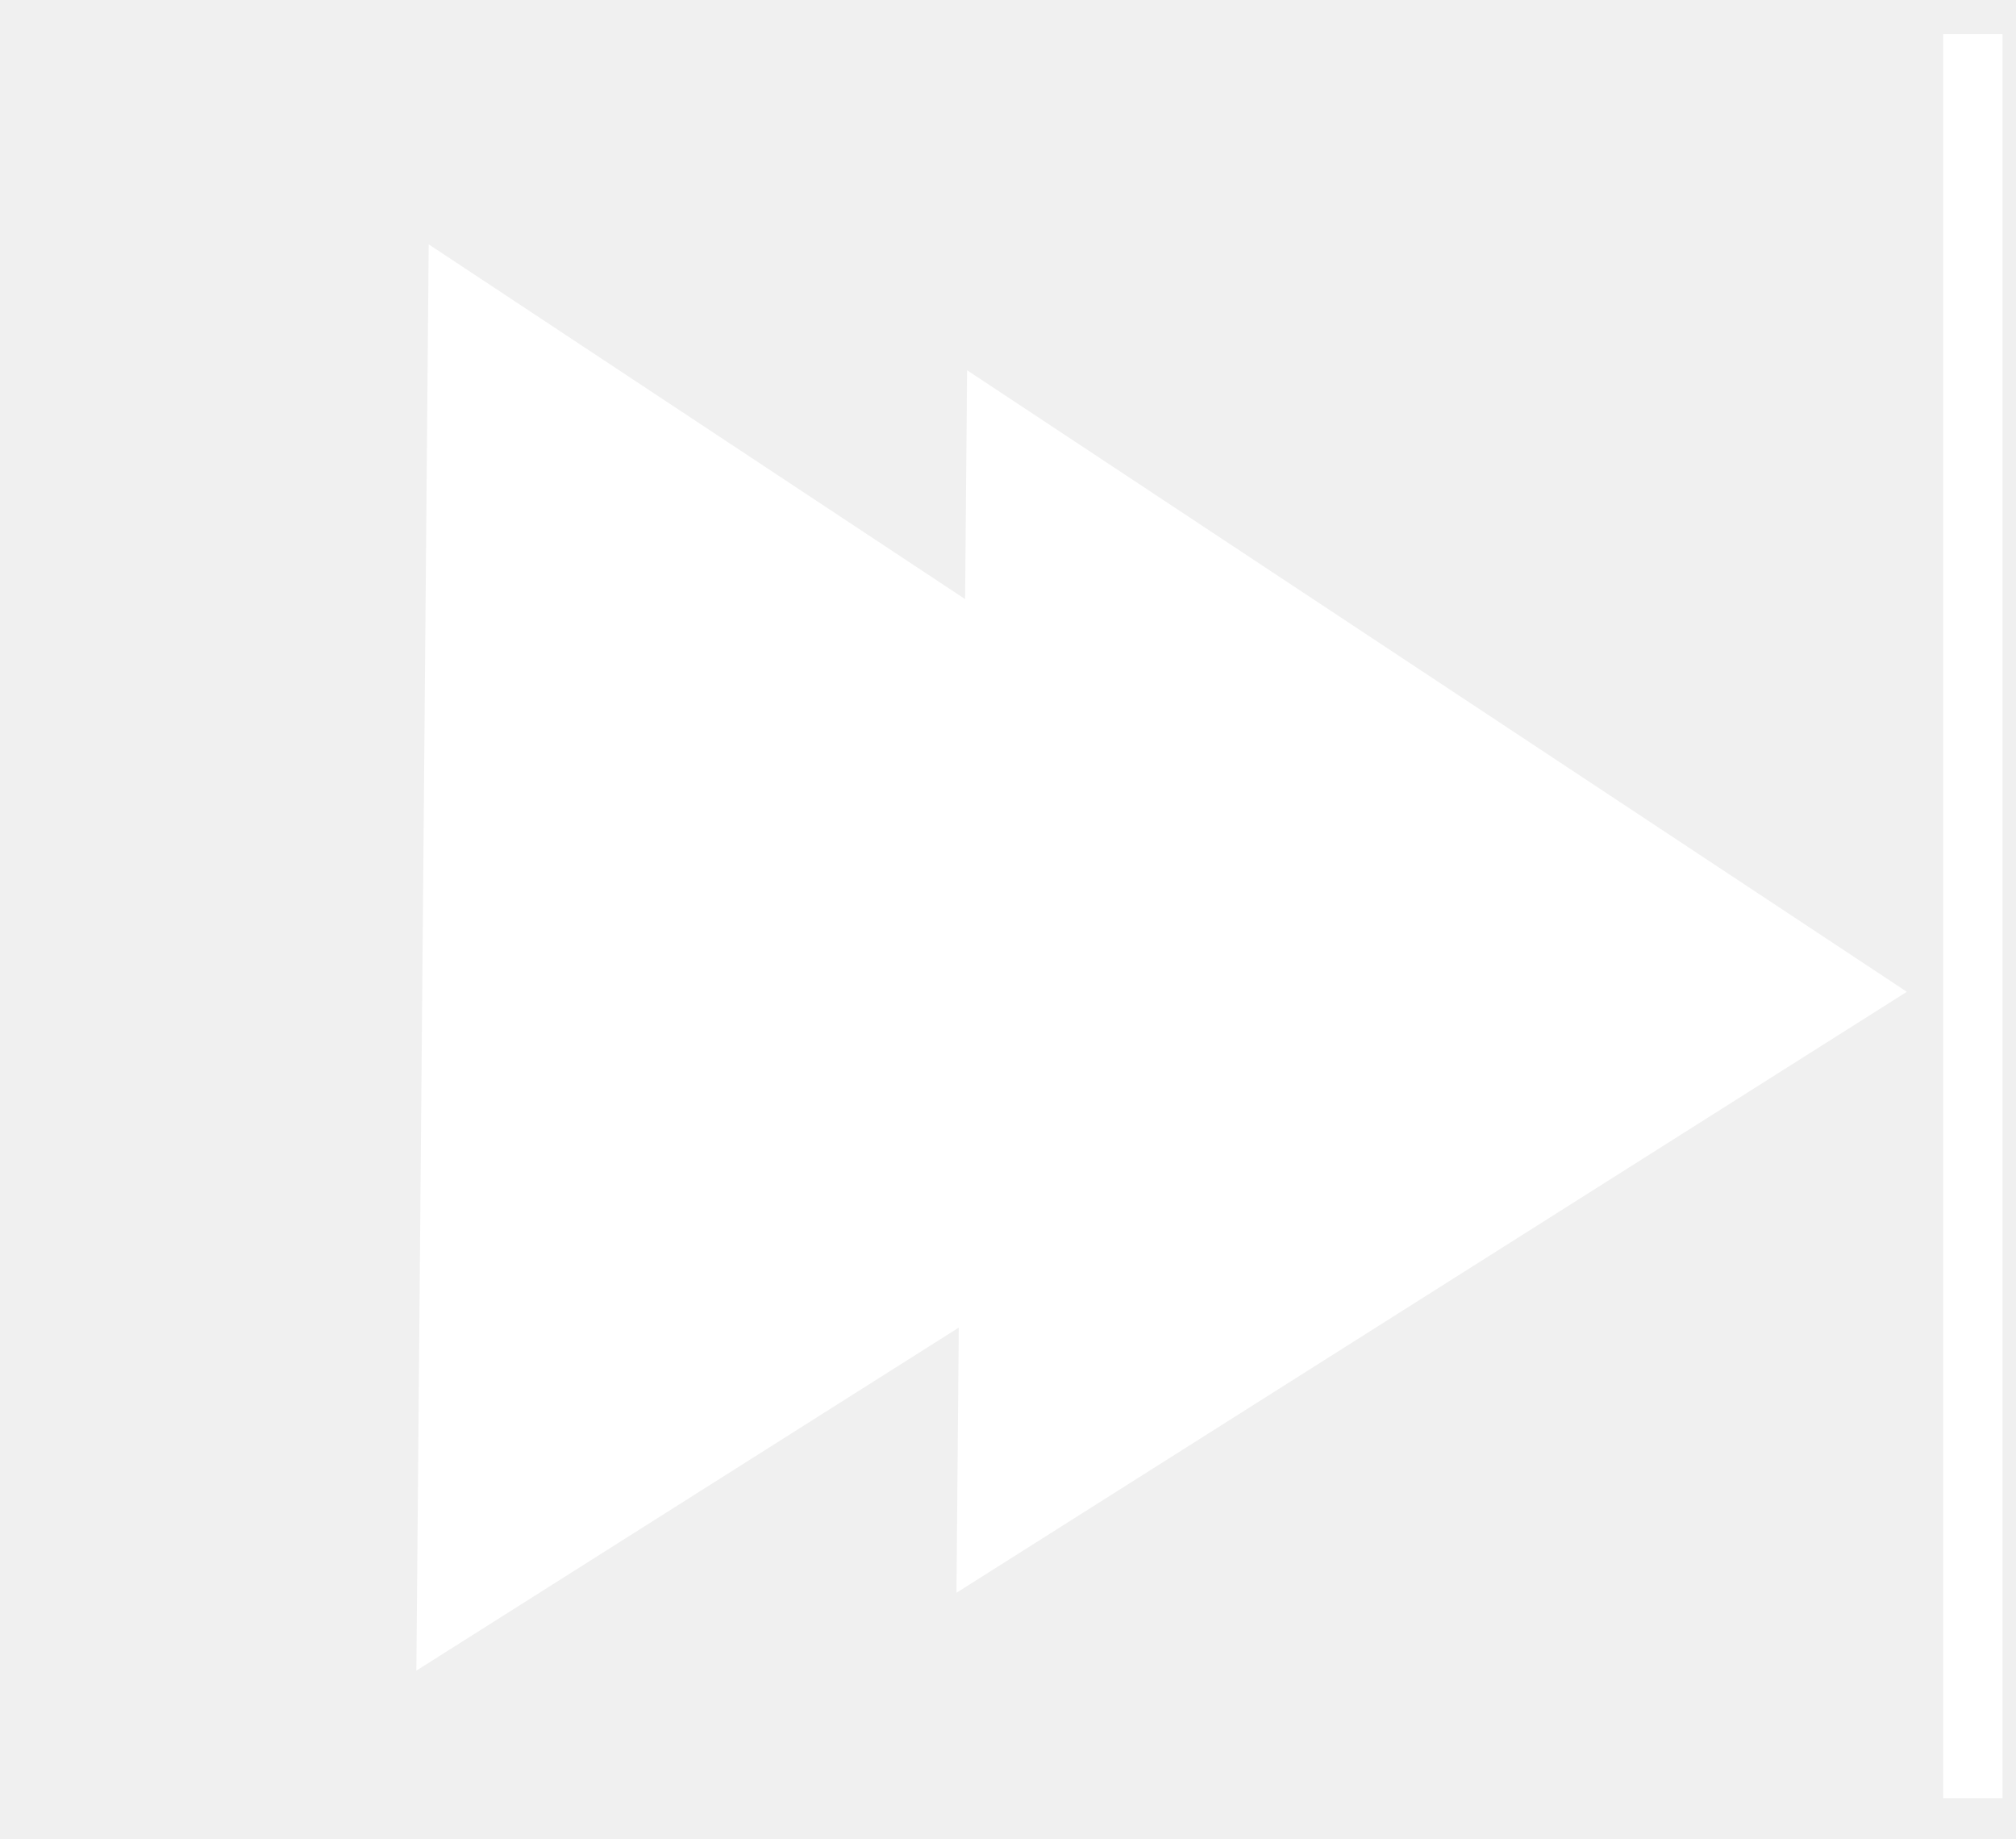
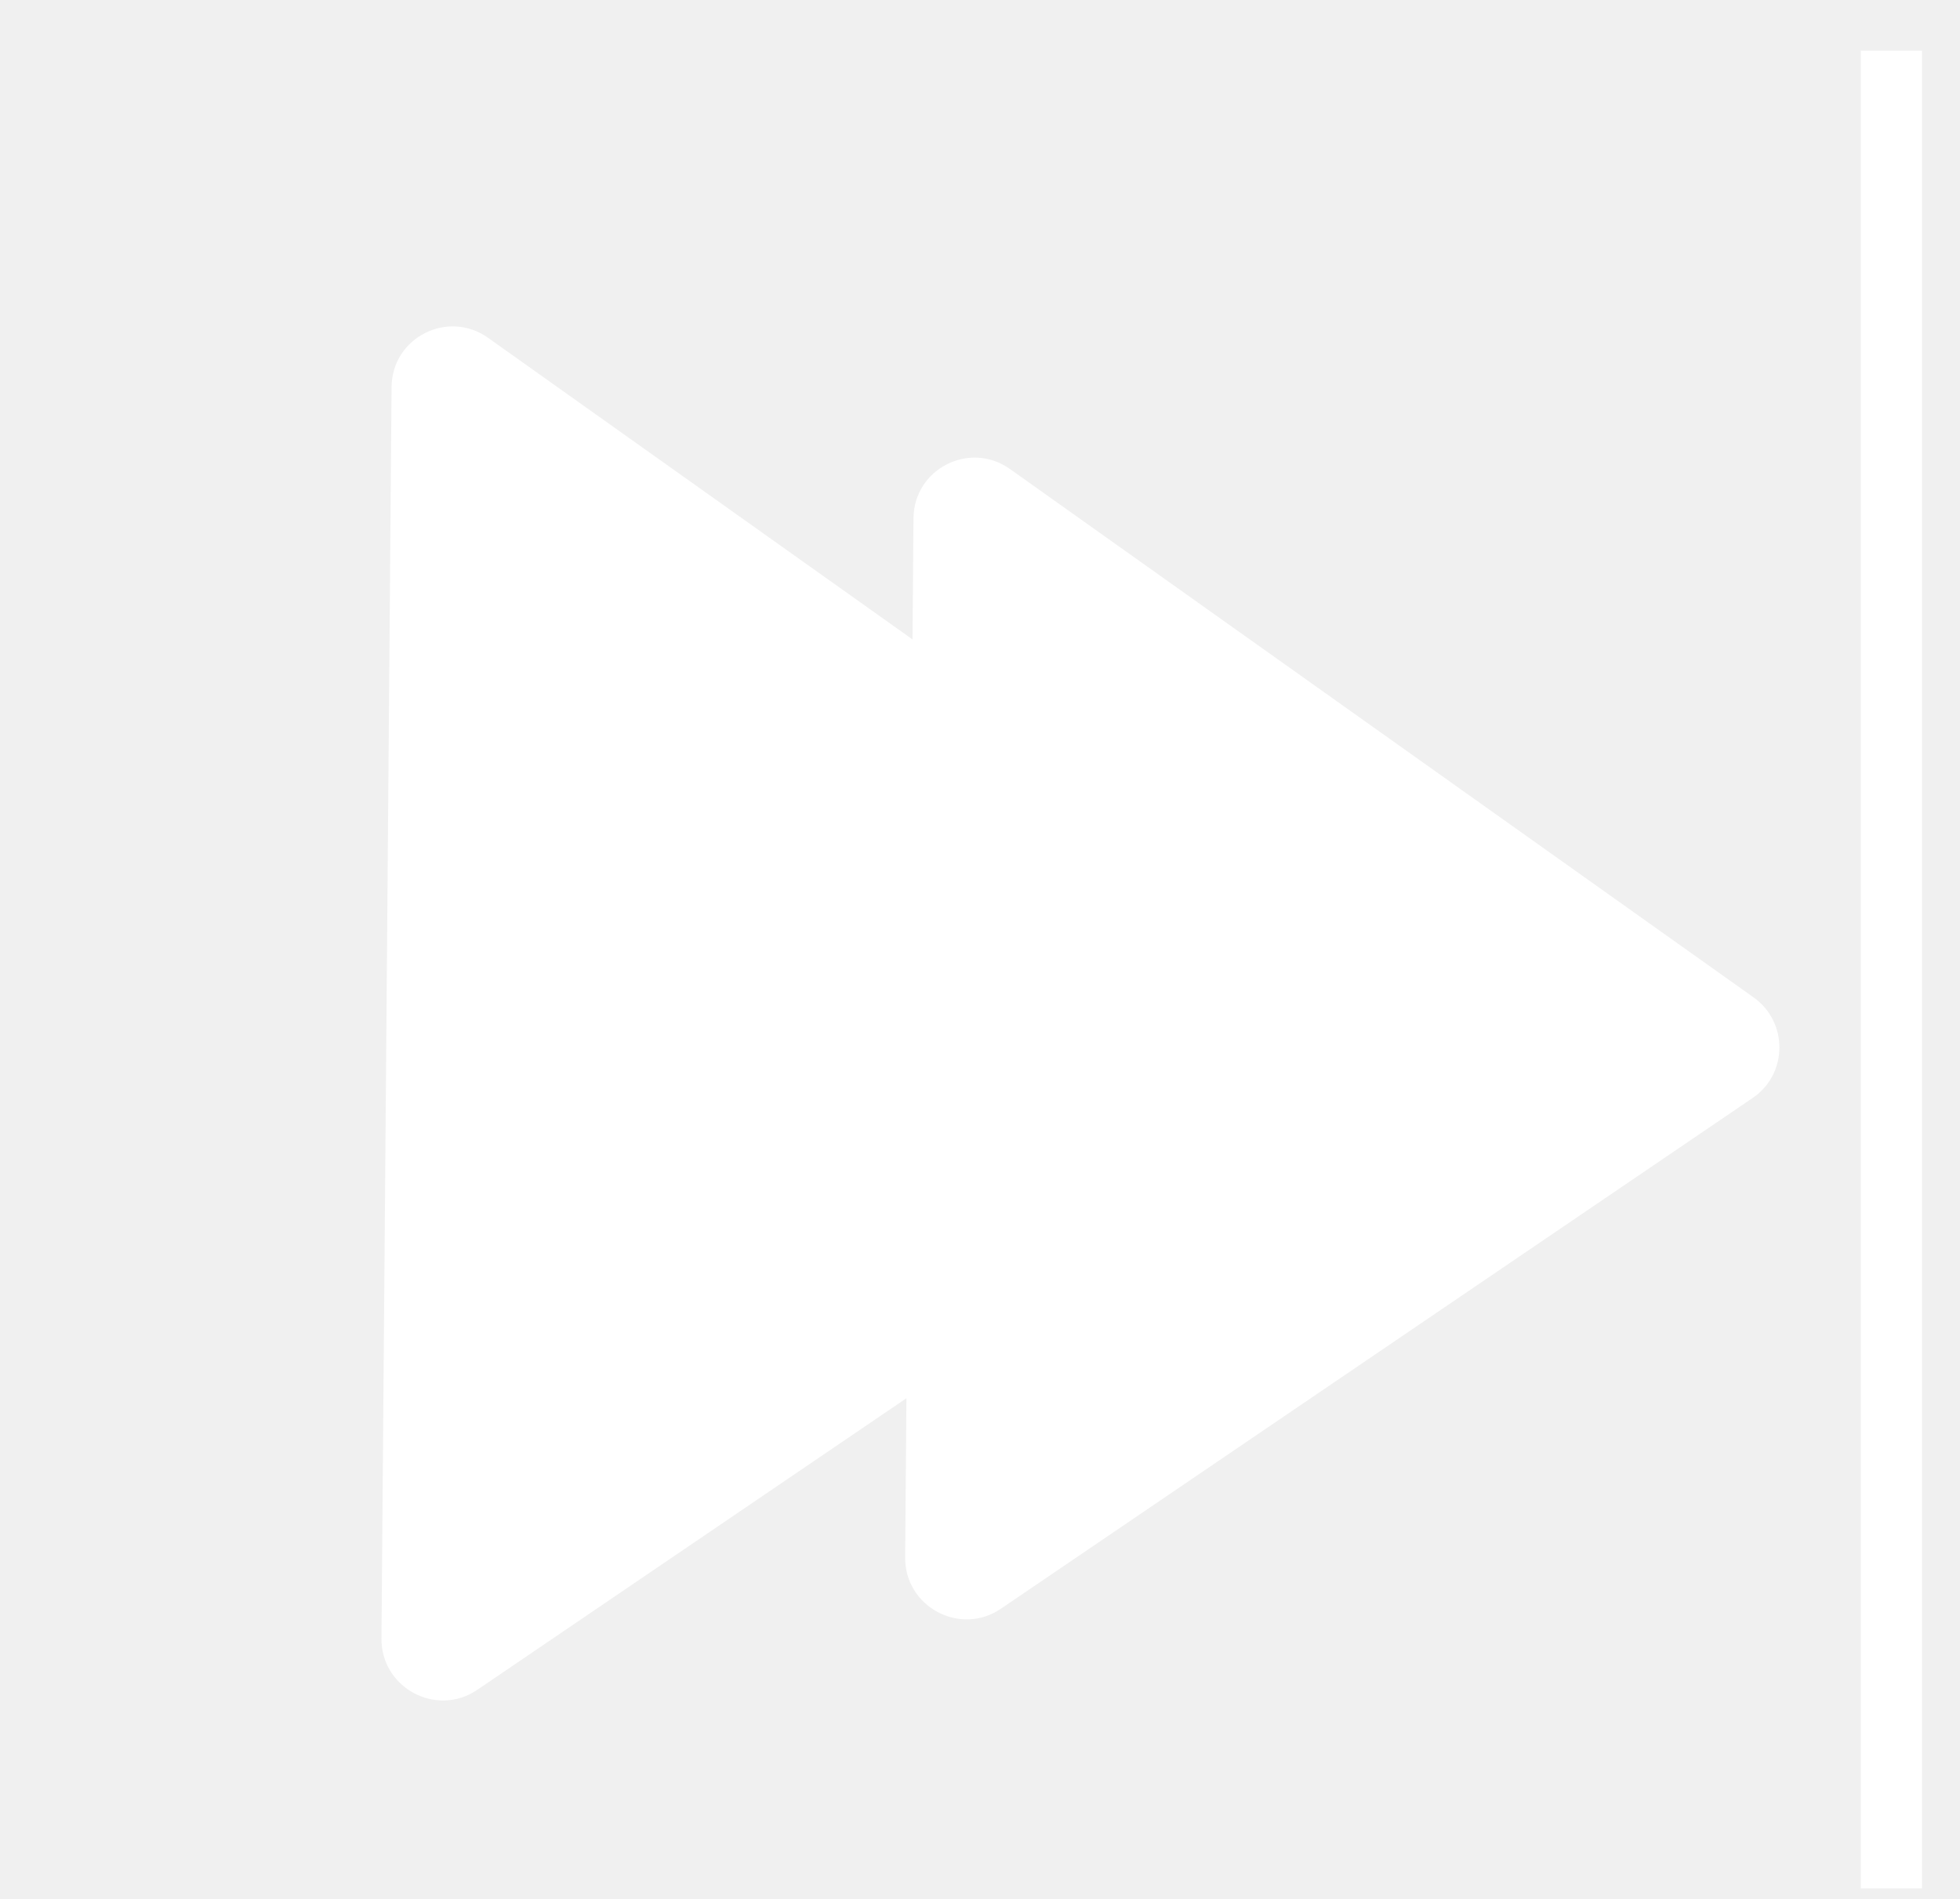
- <svg xmlns="http://www.w3.org/2000/svg" width="34" height="31" viewBox="0 0 34 31" fill="none">
-   <path d="M25.721 16.346L7.022 28.169L7.23 4.12L25.721 16.346Z" fill="white" />
-   <path d="M32.159 16.723L16.131 26.856L16.31 6.243L32.159 16.723Z" fill="white" />
-   <line x1="33.272" y1="0.572" x2="33.272" y2="30.319" stroke="white" />
+ <svg xmlns="http://www.w3.org/2000/svg" width="32" height="31" viewBox="0 0 32 31" fill="none">
+   <path d="M22.587 15.902C23.157 16.306 23.15 17.153 22.574 17.544L7.792 27.587C7.125 28.04 6.221 27.555 6.228 26.748L6.393 6.318C6.399 5.511 7.311 5.047 7.97 5.516L22.587 15.902Z" fill="white" />
+   <path d="M28.629 16.282C29.198 16.686 29.191 17.533 28.616 17.924L16.341 26.263C15.675 26.716 14.771 26.231 14.778 25.424L14.914 8.46C14.921 7.653 15.832 7.189 16.491 7.658L28.629 16.282Z" fill="white" />
+   <line x1="30.88" y1="0.828" x2="30.88" y2="30.828" stroke="white" />
</svg>
